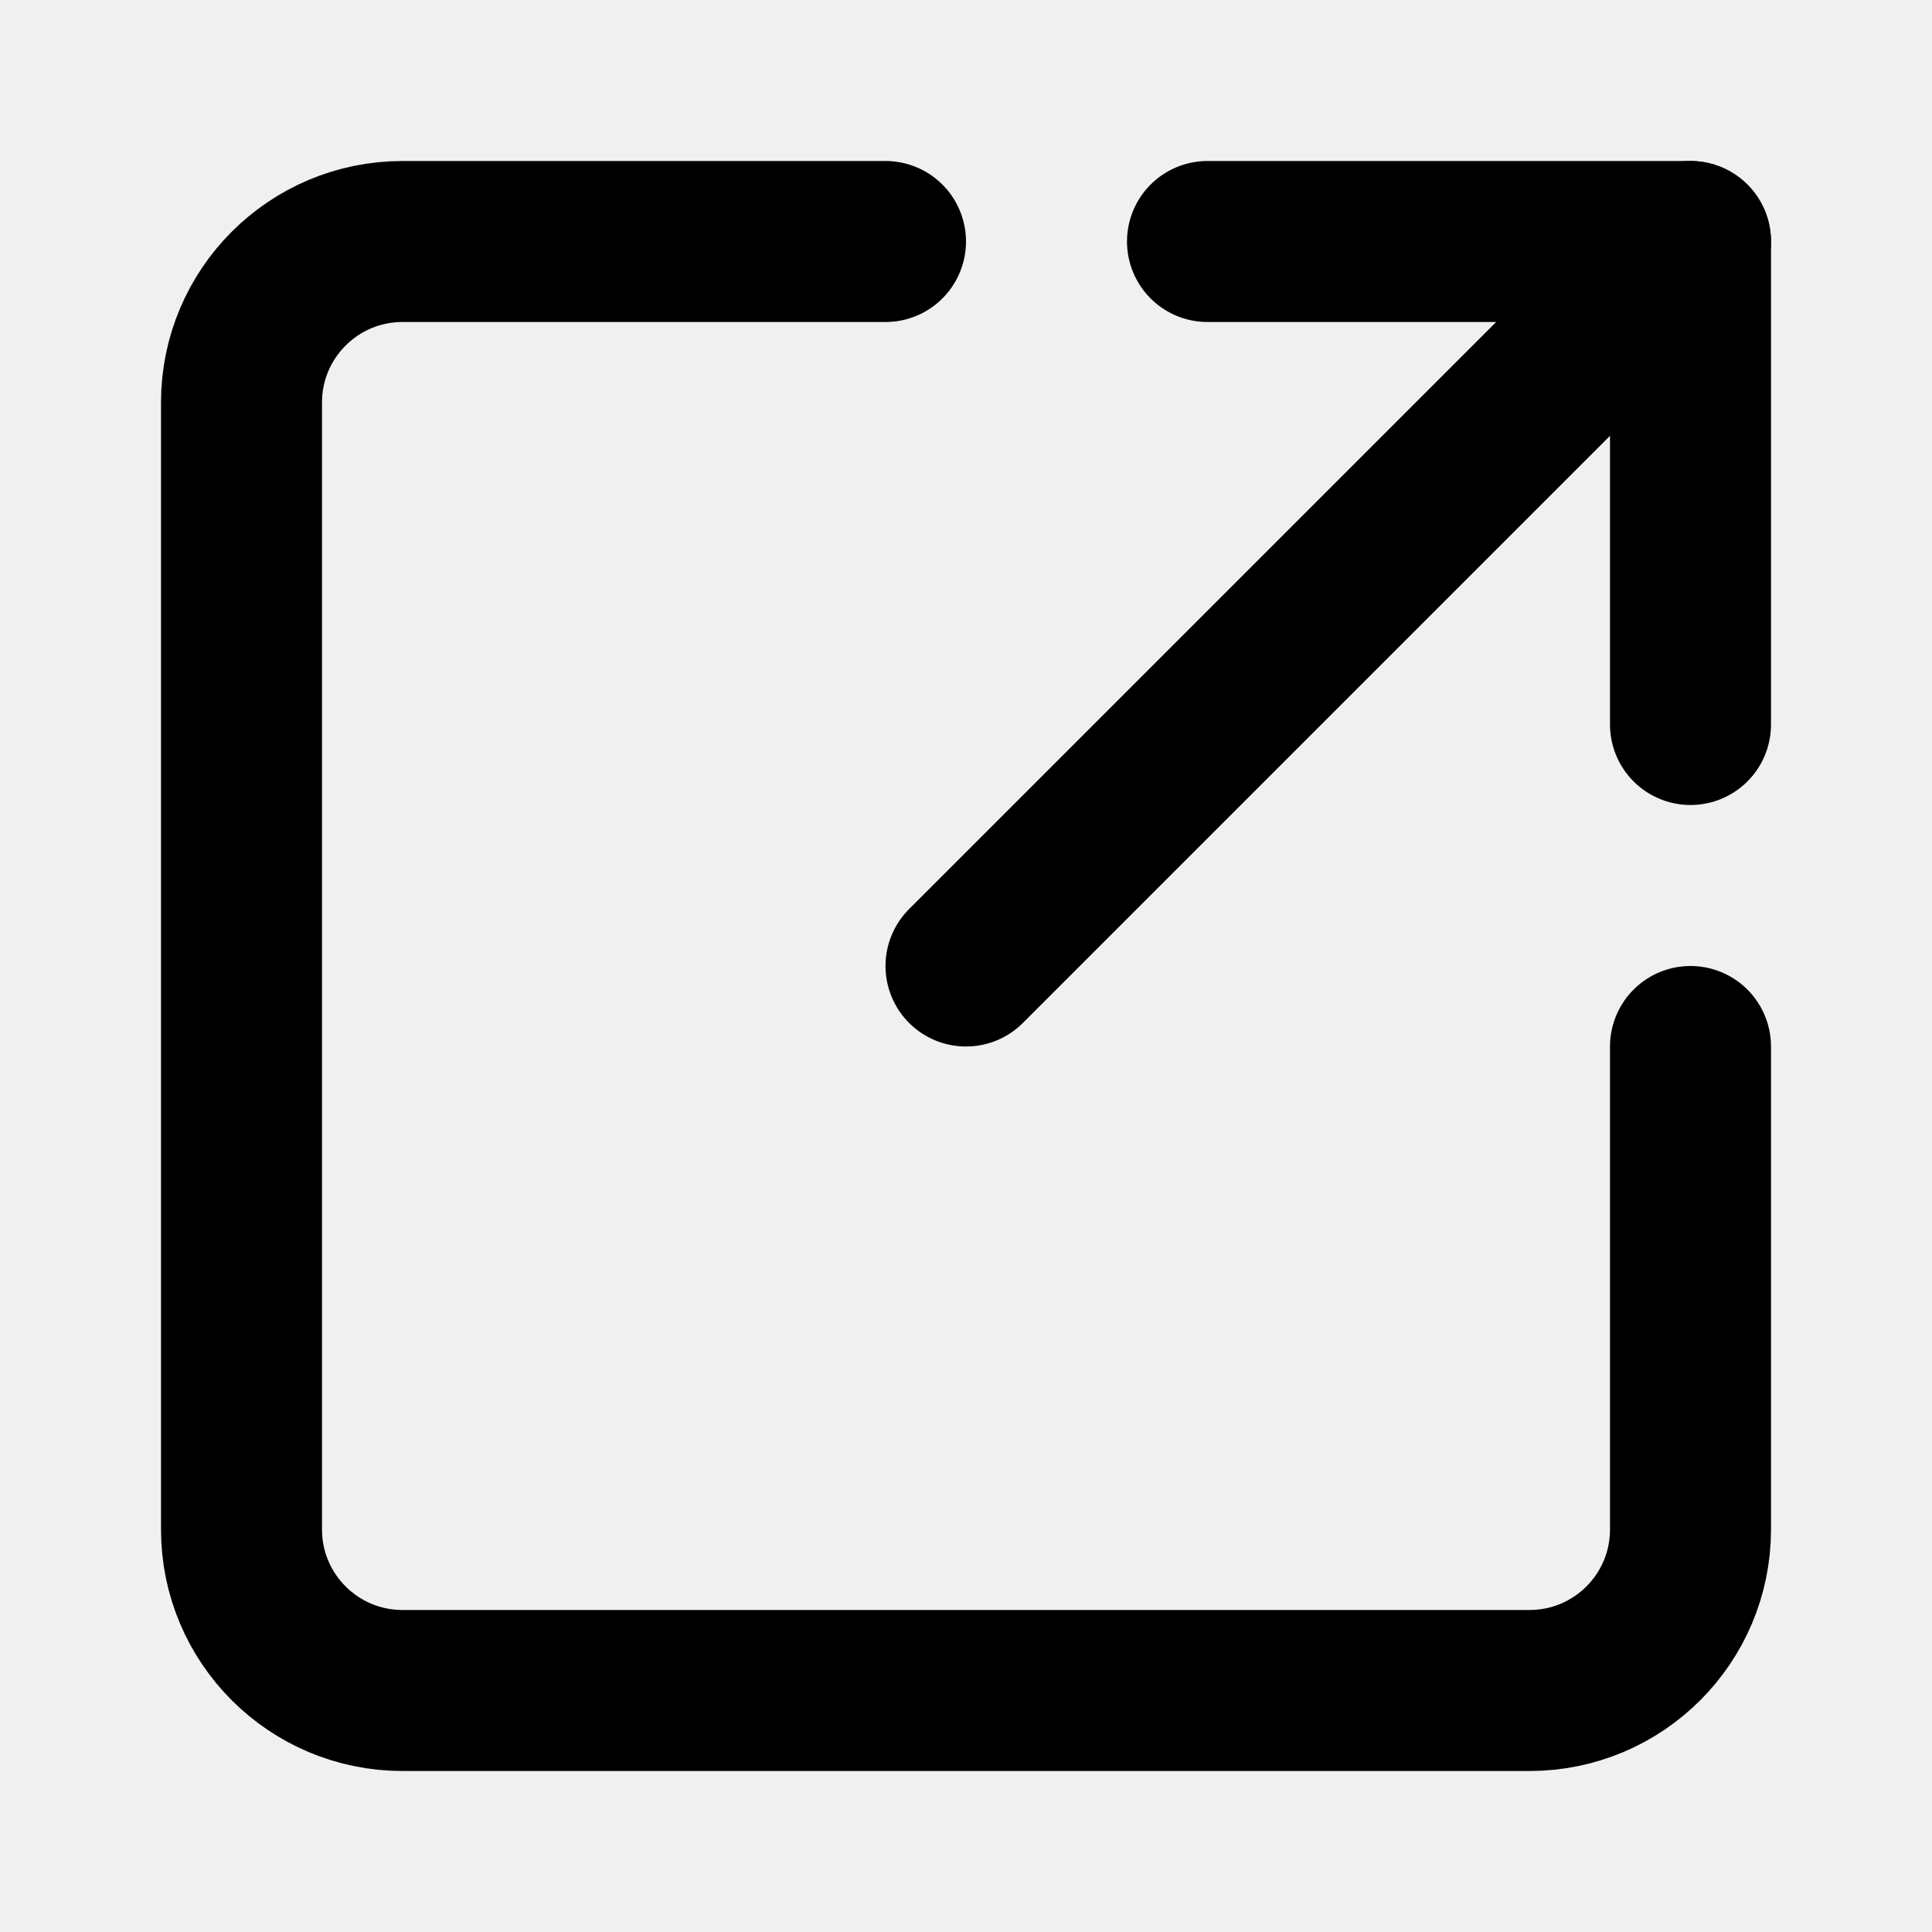
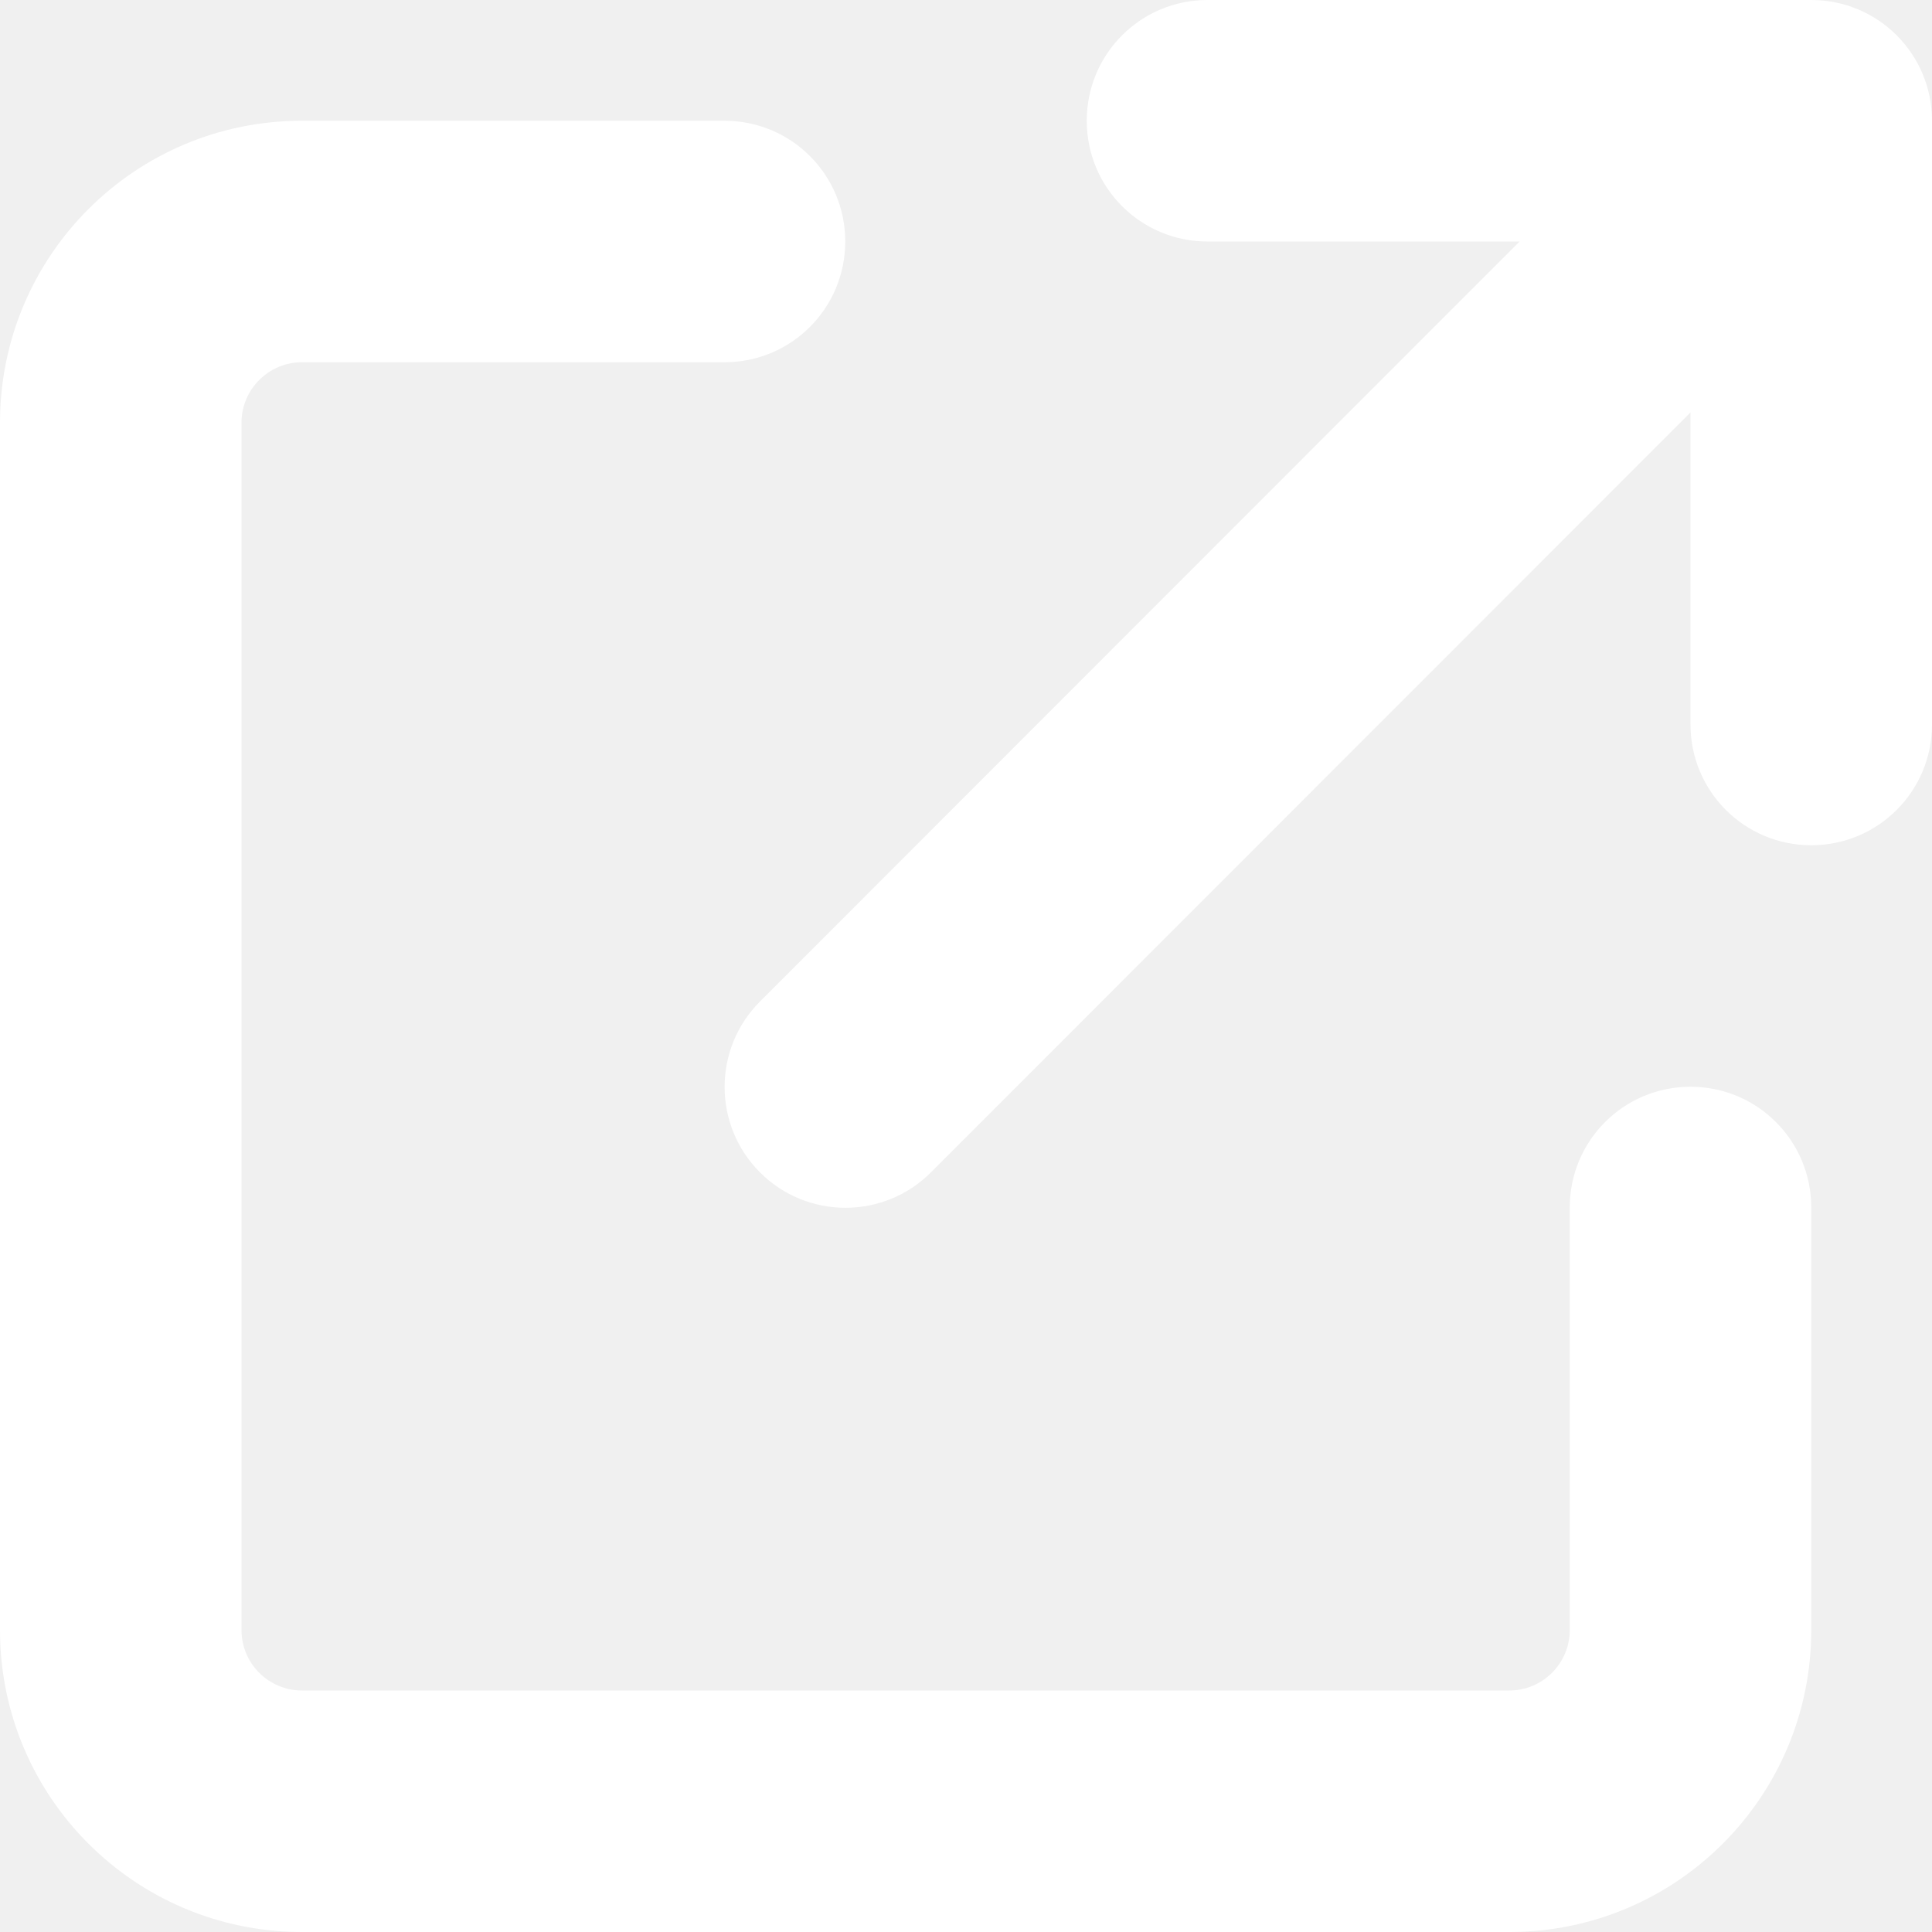
- <svg xmlns="http://www.w3.org/2000/svg" width="24" height="24" viewBox="0 0 24 24" fill="none" stroke="currentColor" stroke-width="2" stroke-linecap="round" stroke-linejoin="round" class="lucide lucide-square-arrow-out-up-right">
-   <path d="M21 13v6a2 2 0 0 1-2 2H5a2 2 0 0 1-2-2V5a2 2 0 0 1 2-2h6" />
-   <path d="m21 3-9 9" />
-   <path d="M15 3h6v6" />
+ <svg xmlns="http://www.w3.org/2000/svg" width="24" height="24" viewBox="0 0 24 24" fill="none">
+   <path d="M15 0C14.17 0 13.5 0.67 13.5 1.5C13.5 2.33 14.17 3 15 3H18.877L9.441 12.441C8.855 13.027 8.855 13.978 9.441 14.564C10.027 15.15 10.978 15.15 11.564 14.564L21 5.123V9C21 9.83 21.67 10.5 22.5 10.5C23.33 10.5 24 9.83 24 9V1.5C24 0.67 23.33 0 22.5 0H15ZM3.75 1.5C1.678 1.5 0 3.178 0 5.25V20.25C0 22.322 1.678 24 3.75 24H18.75C20.822 24 22.5 22.322 22.5 20.25V15C22.5 14.17 21.83 13.5 21 13.5C20.17 13.5 19.5 14.17 19.5 15V20.25C19.5 20.663 19.163 21 18.75 21H3.75C3.337 21 3 20.663 3 20.25V5.25C3 4.838 3.337 4.5 3.75 4.5H9C9.83 4.5 10.5 3.83 10.5 3C10.5 2.17 9.83 1.5 9 1.5H3.75Z" fill="white" />
</svg>
